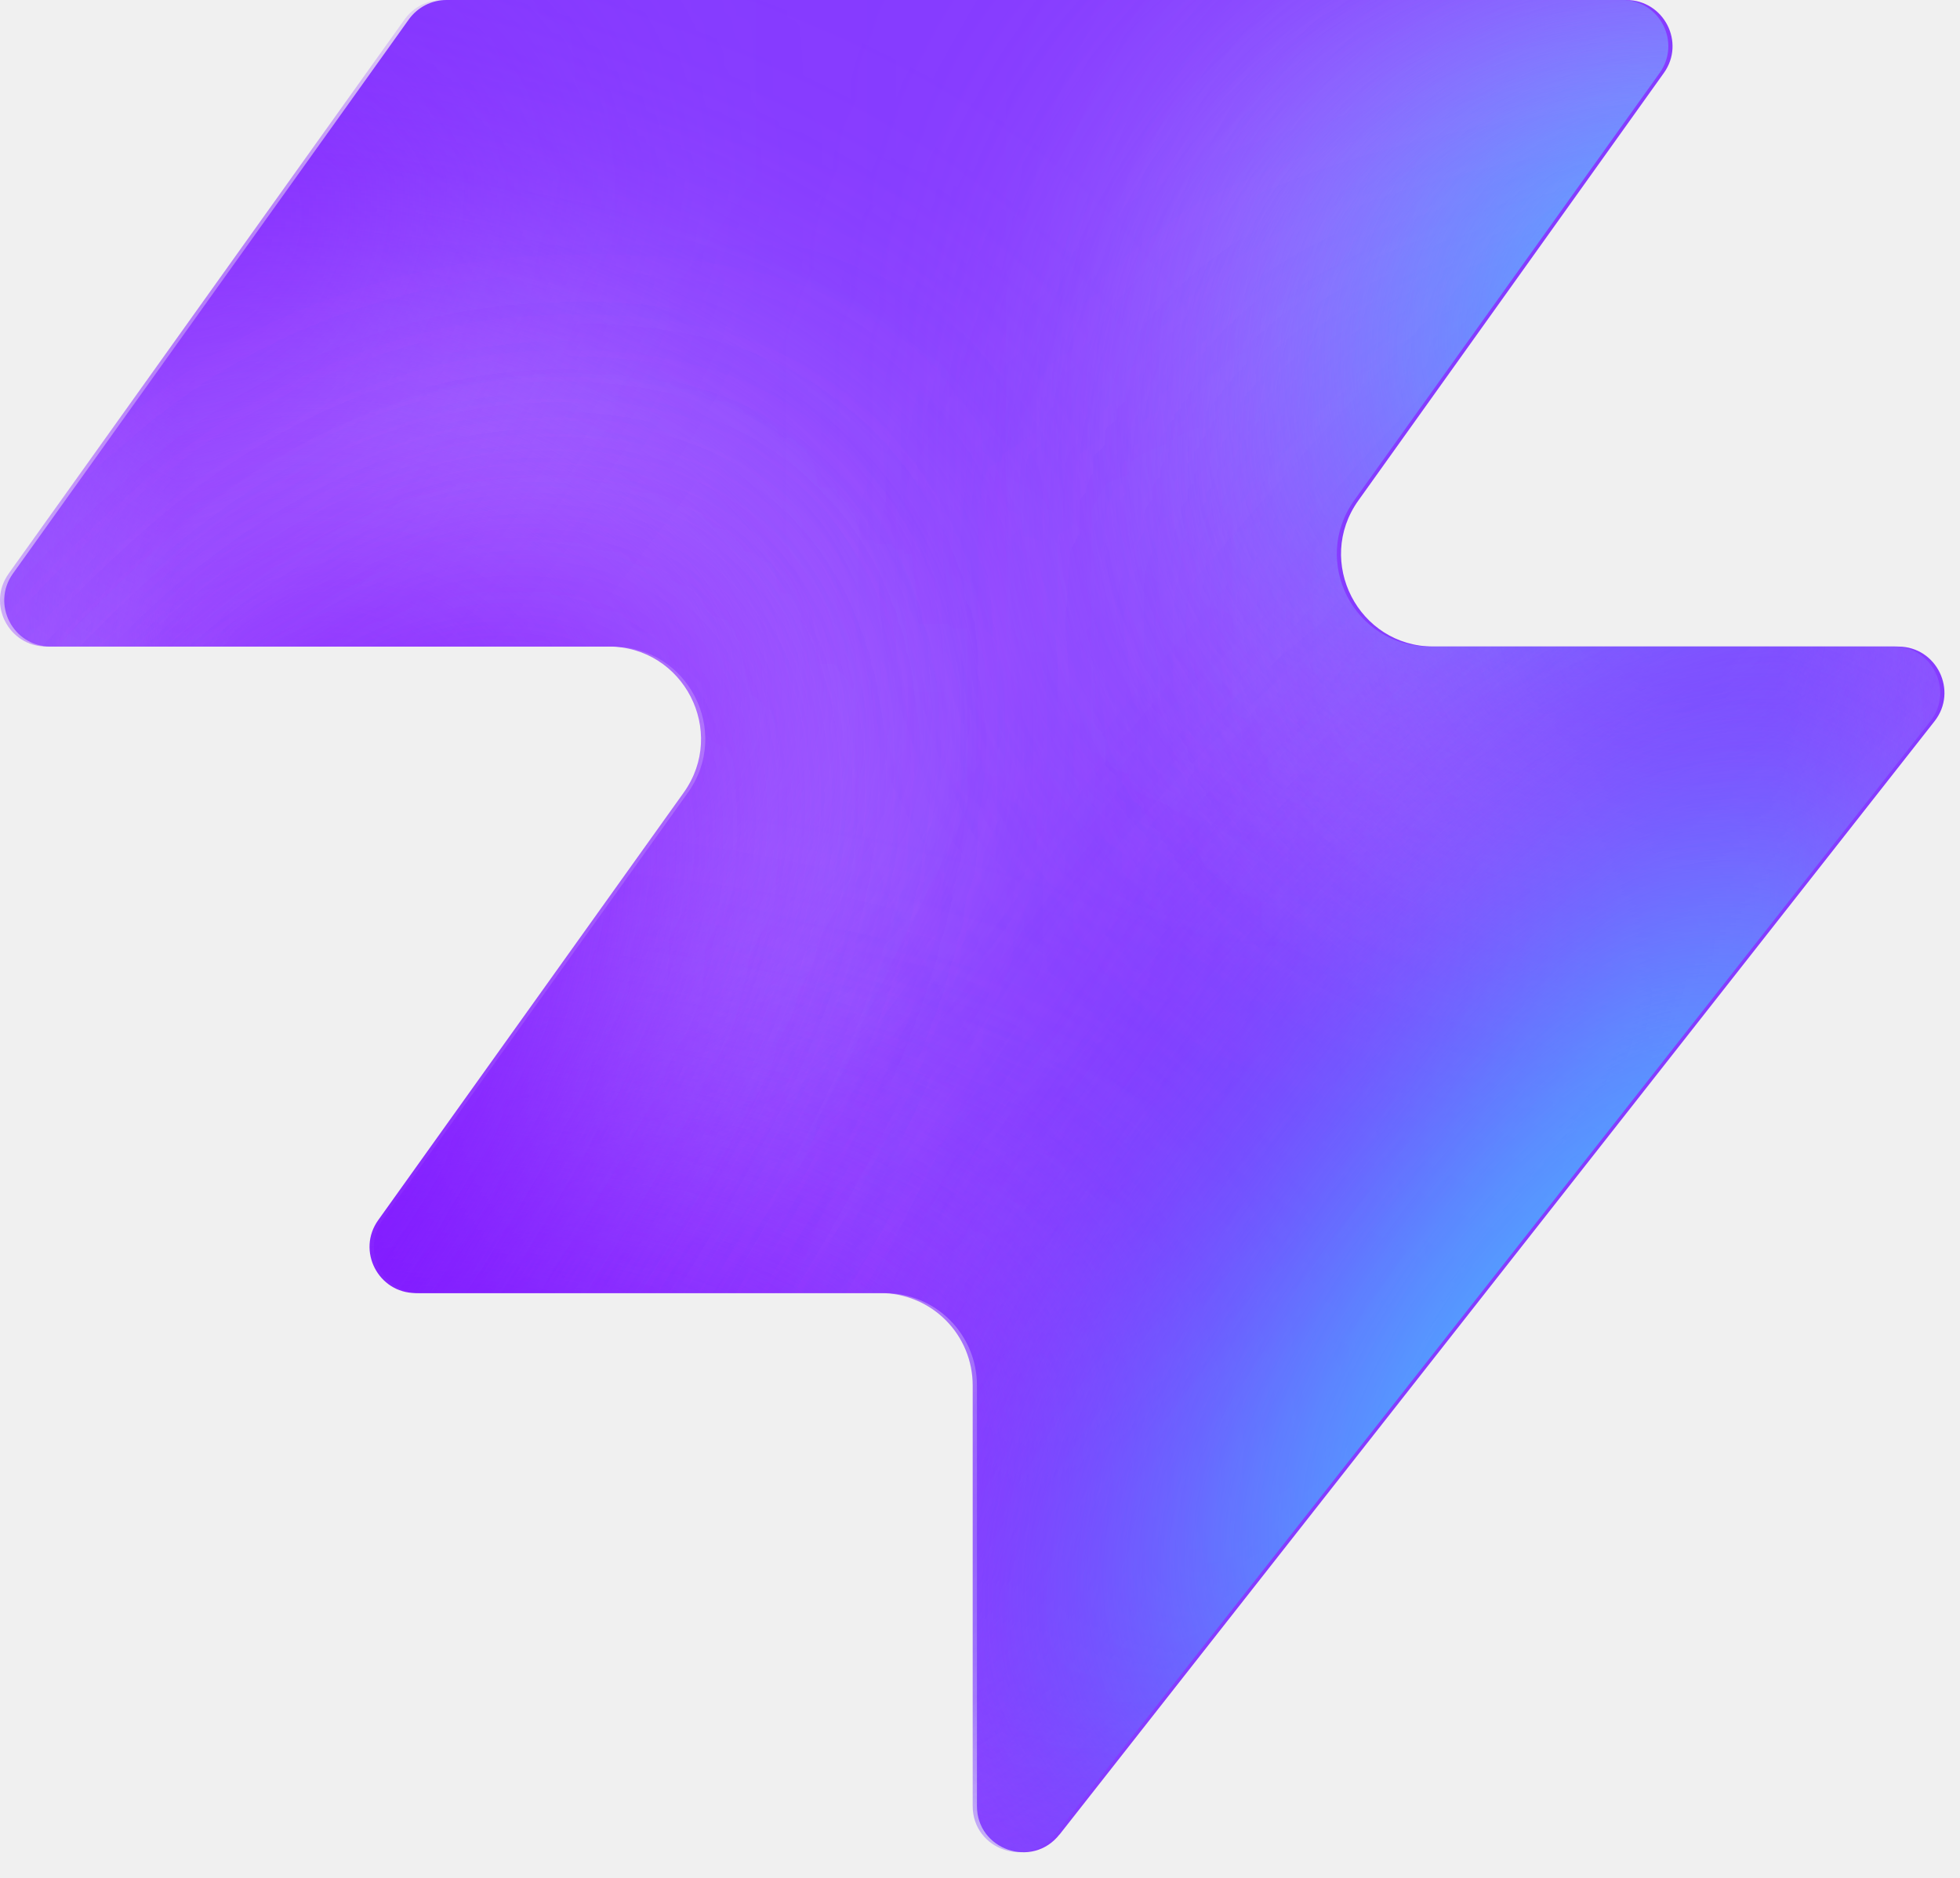
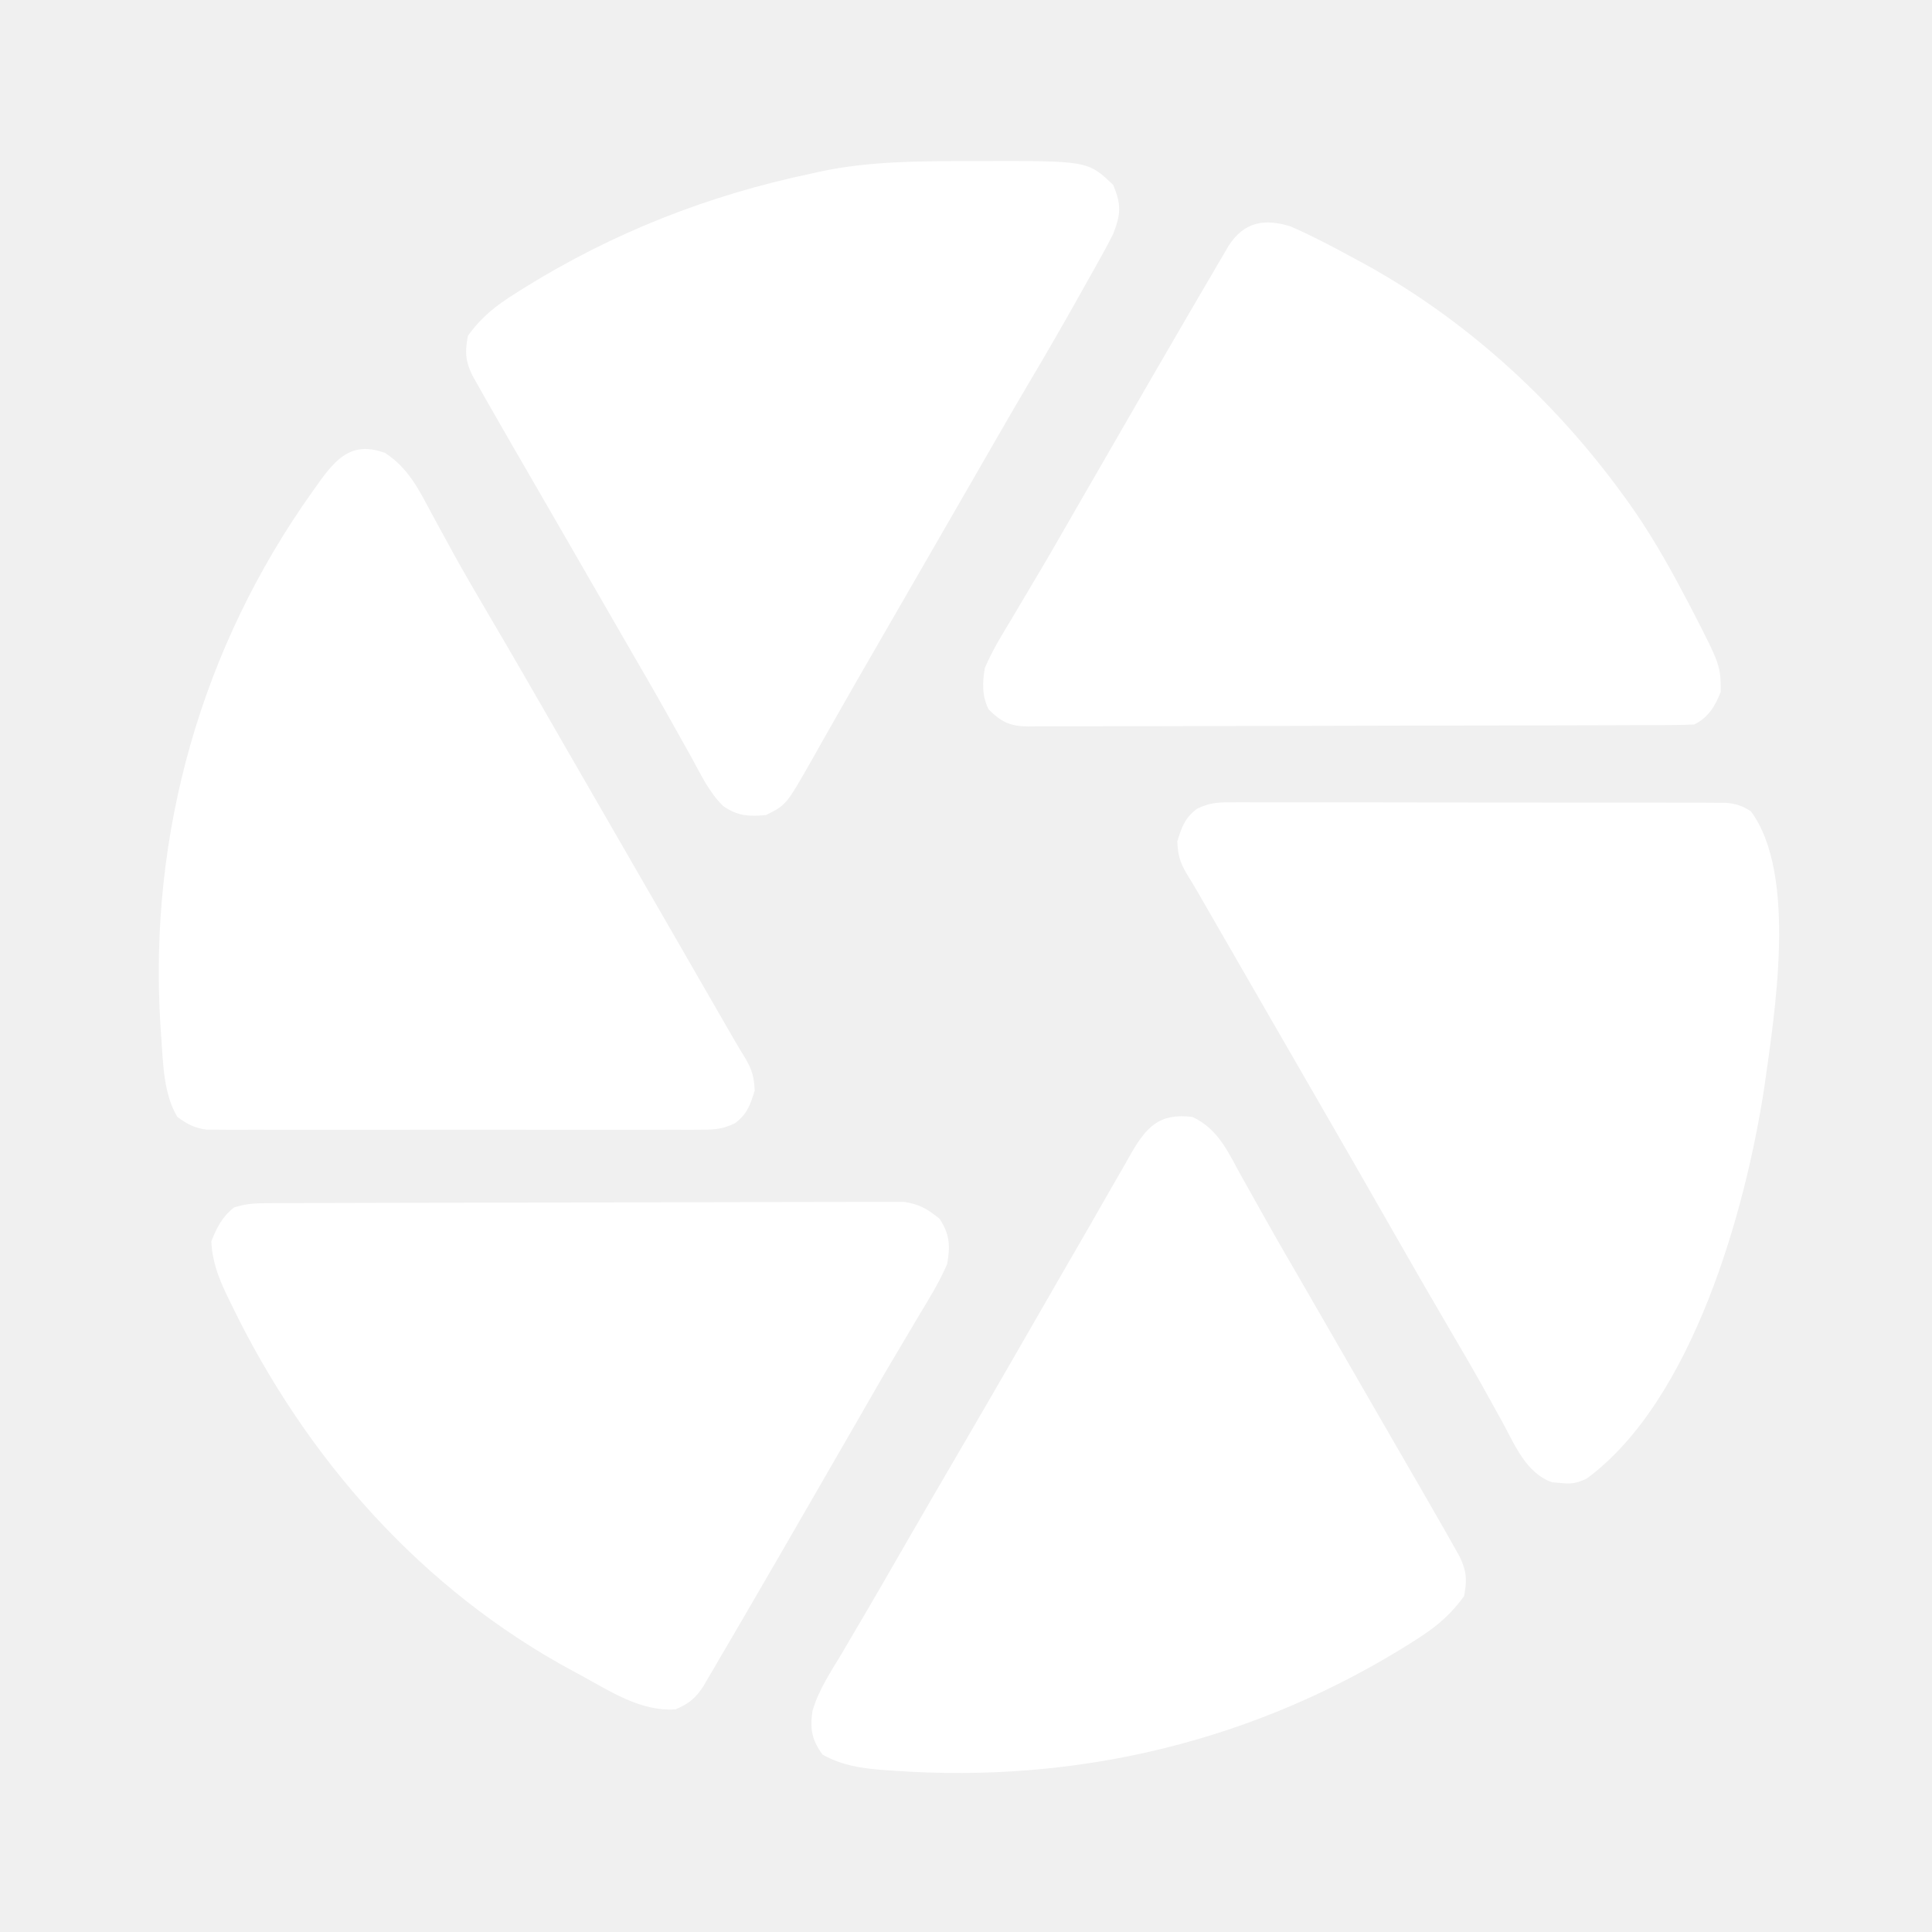
- <svg xmlns="http://www.w3.org/2000/svg" width="48" height="46" fill="none" viewBox="0 0 48 46">
-   <path fill="#863bff" d="M25.946 44.938c-.664.845-2.021.375-2.021-.698V33.937a2.26 2.26 0 0 0-2.262-2.262H10.287c-.92 0-1.456-1.04-.92-1.788l7.48-10.471c1.07-1.497 0-3.578-1.842-3.578H1.237c-.92 0-1.456-1.04-.92-1.788L10.013.474c.214-.297.556-.474.92-.474h28.894c.92 0 1.456 1.04.92 1.788l-7.48 10.471c-1.07 1.498 0 3.579 1.842 3.579h11.377c.943 0 1.473 1.088.89 1.83L25.947 44.94z" style="fill:#863bff;fill:color(display-p3 .525 .23 1);fill-opacity:1" />
-   <mask id="a" width="48" height="46" x="0" y="0" maskUnits="userSpaceOnUse" style="mask-type:alpha">
-     <path fill="#000" d="M25.842 44.938c-.664.844-2.021.375-2.021-.698V33.937a2.26 2.26 0 0 0-2.262-2.262H10.183c-.92 0-1.456-1.04-.92-1.788l7.48-10.471c1.07-1.498 0-3.579-1.842-3.579H1.133c-.92 0-1.456-1.04-.92-1.787L9.91.473c.214-.297.556-.474.92-.474h28.894c.92 0 1.456 1.04.92 1.788l-7.48 10.471c-1.07 1.498 0 3.578 1.842 3.578h11.377c.943 0 1.473 1.088.89 1.832L25.843 44.94z" style="fill:#000;fill-opacity:1" />
-   </mask>
-   <g mask="url(#a)">
-     <g filter="url(#b)">
-       <ellipse cx="5.508" cy="14.704" fill="#ede6ff" rx="5.508" ry="14.704" style="fill:#ede6ff;fill:color(display-p3 .927 .903 1);fill-opacity:1" transform="matrix(.00324 1 1 -.00324 -4.47 31.516)" />
-     </g>
-     <g filter="url(#c)">
-       <ellipse cx="10.399" cy="29.851" fill="#ede6ff" rx="10.399" ry="29.851" style="fill:#ede6ff;fill:color(display-p3 .927 .903 1);fill-opacity:1" transform="matrix(.00324 1 1 -.00324 -39.328 7.883)" />
-     </g>
-     <g filter="url(#d)">
-       <ellipse cx="5.508" cy="30.487" fill="#7e14ff" rx="5.508" ry="30.487" style="fill:#7e14ff;fill:color(display-p3 .492 .077 1);fill-opacity:1" transform="rotate(89.814 -25.913 -14.639)scale(1 -1)" />
-     </g>
-     <g filter="url(#e)">
-       <ellipse cx="5.508" cy="30.599" fill="#7e14ff" rx="5.508" ry="30.599" style="fill:#7e14ff;fill:color(display-p3 .492 .077 1);fill-opacity:1" transform="rotate(89.814 -32.644 -3.334)scale(1 -1)" />
-     </g>
-     <g filter="url(#f)">
-       <ellipse cx="5.508" cy="30.599" fill="#7e14ff" rx="5.508" ry="30.599" style="fill:#7e14ff;fill:color(display-p3 .492 .077 1);fill-opacity:1" transform="matrix(.00324 1 1 -.00324 -34.34 30.47)" />
-     </g>
-     <g filter="url(#g)">
-       <ellipse cx="14.072" cy="22.078" fill="#ede6ff" rx="14.072" ry="22.078" style="fill:#ede6ff;fill:color(display-p3 .927 .903 1);fill-opacity:1" transform="rotate(93.35 24.506 48.493)scale(-1 1)" />
-     </g>
-     <g filter="url(#h)">
-       <ellipse cx="3.47" cy="21.501" fill="#7e14ff" rx="3.47" ry="21.501" style="fill:#7e14ff;fill:color(display-p3 .492 .077 1);fill-opacity:1" transform="rotate(89.009 28.708 47.59)scale(-1 1)" />
-     </g>
-     <g filter="url(#i)">
-       <ellipse cx="3.47" cy="21.501" fill="#7e14ff" rx="3.47" ry="21.501" style="fill:#7e14ff;fill:color(display-p3 .492 .077 1);fill-opacity:1" transform="rotate(89.009 28.708 47.59)scale(-1 1)" />
-     </g>
-     <g filter="url(#j)">
-       <ellipse cx=".387" cy="8.972" fill="#7e14ff" rx="4.407" ry="29.108" style="fill:#7e14ff;fill:color(display-p3 .492 .077 1);fill-opacity:1" transform="rotate(39.51 .387 8.972)" />
-     </g>
-     <g filter="url(#k)">
-       <ellipse cx="47.523" cy="-6.092" fill="#7e14ff" rx="4.407" ry="29.108" style="fill:#7e14ff;fill:color(display-p3 .492 .077 1);fill-opacity:1" transform="rotate(37.892 47.523 -6.092)" />
-     </g>
-     <g filter="url(#l)">
-       <ellipse cx="41.412" cy="6.333" fill="#47bfff" rx="5.971" ry="9.665" style="fill:#47bfff;fill:color(display-p3 .28 .748 1);fill-opacity:1" transform="rotate(37.892 41.412 6.333)" />
-     </g>
-     <g filter="url(#m)">
-       <ellipse cx="-1.879" cy="38.332" fill="#7e14ff" rx="4.407" ry="29.108" style="fill:#7e14ff;fill:color(display-p3 .492 .077 1);fill-opacity:1" transform="rotate(37.892 -1.88 38.332)" />
-     </g>
-     <g filter="url(#n)">
-       <ellipse cx="-1.879" cy="38.332" fill="#7e14ff" rx="4.407" ry="29.108" style="fill:#7e14ff;fill:color(display-p3 .492 .077 1);fill-opacity:1" transform="rotate(37.892 -1.88 38.332)" />
-     </g>
-     <g filter="url(#o)">
-       <ellipse cx="35.651" cy="29.907" fill="#7e14ff" rx="4.407" ry="29.108" style="fill:#7e14ff;fill:color(display-p3 .492 .077 1);fill-opacity:1" transform="rotate(37.892 35.651 29.907)" />
-     </g>
-     <g filter="url(#p)">
-       <ellipse cx="38.418" cy="32.4" fill="#47bfff" rx="5.971" ry="15.297" style="fill:#47bfff;fill:color(display-p3 .28 .748 1);fill-opacity:1" transform="rotate(37.892 38.418 32.4)" />
-     </g>
-   </g>
-   <defs>
-     <filter id="b" width="60.045" height="41.654" x="-19.77" y="16.149" color-interpolation-filters="sRGB" filterUnits="userSpaceOnUse">
-       <feFlood flood-opacity="0" result="BackgroundImageFix" />
-       <feBlend in="SourceGraphic" in2="BackgroundImageFix" result="shape" />
-       <feGaussianBlur result="effect1_foregroundBlur_2002_17158" stdDeviation="7.659" />
-     </filter>
-     <filter id="c" width="90.34" height="51.437" x="-54.613" y="-7.533" color-interpolation-filters="sRGB" filterUnits="userSpaceOnUse">
-       <feFlood flood-opacity="0" result="BackgroundImageFix" />
-       <feBlend in="SourceGraphic" in2="BackgroundImageFix" result="shape" />
-       <feGaussianBlur result="effect1_foregroundBlur_2002_17158" stdDeviation="7.659" />
-     </filter>
-     <filter id="d" width="79.355" height="29.4" x="-49.64" y="2.03" color-interpolation-filters="sRGB" filterUnits="userSpaceOnUse">
-       <feFlood flood-opacity="0" result="BackgroundImageFix" />
-       <feBlend in="SourceGraphic" in2="BackgroundImageFix" result="shape" />
-       <feGaussianBlur result="effect1_foregroundBlur_2002_17158" stdDeviation="4.596" />
-     </filter>
-     <filter id="e" width="79.579" height="29.4" x="-45.045" y="20.029" color-interpolation-filters="sRGB" filterUnits="userSpaceOnUse">
-       <feFlood flood-opacity="0" result="BackgroundImageFix" />
-       <feBlend in="SourceGraphic" in2="BackgroundImageFix" result="shape" />
-       <feGaussianBlur result="effect1_foregroundBlur_2002_17158" stdDeviation="4.596" />
-     </filter>
-     <filter id="f" width="79.579" height="29.4" x="-43.513" y="21.178" color-interpolation-filters="sRGB" filterUnits="userSpaceOnUse">
-       <feFlood flood-opacity="0" result="BackgroundImageFix" />
-       <feBlend in="SourceGraphic" in2="BackgroundImageFix" result="shape" />
-       <feGaussianBlur result="effect1_foregroundBlur_2002_17158" stdDeviation="4.596" />
-     </filter>
-     <filter id="g" width="74.749" height="58.852" x="15.756" y="-17.901" color-interpolation-filters="sRGB" filterUnits="userSpaceOnUse">
-       <feFlood flood-opacity="0" result="BackgroundImageFix" />
-       <feBlend in="SourceGraphic" in2="BackgroundImageFix" result="shape" />
-       <feGaussianBlur result="effect1_foregroundBlur_2002_17158" stdDeviation="7.659" />
-     </filter>
-     <filter id="h" width="61.377" height="25.362" x="23.548" y="2.284" color-interpolation-filters="sRGB" filterUnits="userSpaceOnUse">
-       <feFlood flood-opacity="0" result="BackgroundImageFix" />
-       <feBlend in="SourceGraphic" in2="BackgroundImageFix" result="shape" />
-       <feGaussianBlur result="effect1_foregroundBlur_2002_17158" stdDeviation="4.596" />
-     </filter>
-     <filter id="i" width="61.377" height="25.362" x="23.548" y="2.284" color-interpolation-filters="sRGB" filterUnits="userSpaceOnUse">
-       <feFlood flood-opacity="0" result="BackgroundImageFix" />
-       <feBlend in="SourceGraphic" in2="BackgroundImageFix" result="shape" />
-       <feGaussianBlur result="effect1_foregroundBlur_2002_17158" stdDeviation="4.596" />
-     </filter>
-     <filter id="j" width="56.045" height="63.649" x="-27.636" y="-22.853" color-interpolation-filters="sRGB" filterUnits="userSpaceOnUse">
-       <feFlood flood-opacity="0" result="BackgroundImageFix" />
-       <feBlend in="SourceGraphic" in2="BackgroundImageFix" result="shape" />
-       <feGaussianBlur result="effect1_foregroundBlur_2002_17158" stdDeviation="4.596" />
-     </filter>
-     <filter id="k" width="54.814" height="64.646" x="20.116" y="-38.415" color-interpolation-filters="sRGB" filterUnits="userSpaceOnUse">
-       <feFlood flood-opacity="0" result="BackgroundImageFix" />
-       <feBlend in="SourceGraphic" in2="BackgroundImageFix" result="shape" />
-       <feGaussianBlur result="effect1_foregroundBlur_2002_17158" stdDeviation="4.596" />
-     </filter>
-     <filter id="l" width="33.541" height="35.313" x="24.641" y="-11.323" color-interpolation-filters="sRGB" filterUnits="userSpaceOnUse">
-       <feFlood flood-opacity="0" result="BackgroundImageFix" />
-       <feBlend in="SourceGraphic" in2="BackgroundImageFix" result="shape" />
-       <feGaussianBlur result="effect1_foregroundBlur_2002_17158" stdDeviation="4.596" />
-     </filter>
-     <filter id="m" width="54.814" height="64.646" x="-29.286" y="6.009" color-interpolation-filters="sRGB" filterUnits="userSpaceOnUse">
-       <feFlood flood-opacity="0" result="BackgroundImageFix" />
-       <feBlend in="SourceGraphic" in2="BackgroundImageFix" result="shape" />
-       <feGaussianBlur result="effect1_foregroundBlur_2002_17158" stdDeviation="4.596" />
-     </filter>
-     <filter id="n" width="54.814" height="64.646" x="-29.286" y="6.009" color-interpolation-filters="sRGB" filterUnits="userSpaceOnUse">
-       <feFlood flood-opacity="0" result="BackgroundImageFix" />
-       <feBlend in="SourceGraphic" in2="BackgroundImageFix" result="shape" />
-       <feGaussianBlur result="effect1_foregroundBlur_2002_17158" stdDeviation="4.596" />
-     </filter>
-     <filter id="o" width="54.814" height="64.646" x="8.244" y="-2.416" color-interpolation-filters="sRGB" filterUnits="userSpaceOnUse">
-       <feFlood flood-opacity="0" result="BackgroundImageFix" />
-       <feBlend in="SourceGraphic" in2="BackgroundImageFix" result="shape" />
-       <feGaussianBlur result="effect1_foregroundBlur_2002_17158" stdDeviation="4.596" />
-     </filter>
-     <filter id="p" width="39.409" height="43.623" x="18.713" y="10.588" color-interpolation-filters="sRGB" filterUnits="userSpaceOnUse">
-       <feFlood flood-opacity="0" result="BackgroundImageFix" />
-       <feBlend in="SourceGraphic" in2="BackgroundImageFix" result="shape" />
-       <feGaussianBlur result="effect1_foregroundBlur_2002_17158" stdDeviation="4.596" />
-     </filter>
-   </defs>
+ <svg xmlns="http://www.w3.org/2000/svg" version="1.1" width="512" height="512">
+   <path d="M0 0 C1.179 -0.007 2.358 -0.014 3.573 -0.021 C5.5 -0.01 5.5 -0.01 7.466 0.002 C8.84 -0.001 10.213 -0.004 11.587 -0.009 C15.31 -0.019 19.033 -0.009 22.756 0.004 C26.654 0.016 30.552 0.011 34.45 0.009 C40.994 0.009 47.538 0.02 54.083 0.038 C61.648 0.059 69.214 0.063 76.78 0.056 C84.06 0.051 91.34 0.056 98.62 0.068 C101.718 0.072 104.816 0.073 107.913 0.071 C111.56 0.069 115.207 0.077 118.854 0.093 C120.83 0.099 122.807 0.096 124.784 0.092 C125.96 0.099 127.136 0.106 128.348 0.114 C129.371 0.116 130.393 0.118 131.446 0.12 C134.197 0.382 135.802 0.885 138.111 2.374 C150.54 19.168 144.365 56.226 141.666 75.561 C136.753 107.843 122.801 158.447 94.603 179.222 C91.928 180.459 90.511 180.701 87.611 180.374 C86.879 180.312 86.146 180.25 85.392 180.187 C78.463 177.719 75.457 170.093 72.173 164.062 C71.016 161.975 69.857 159.889 68.697 157.804 C68.103 156.735 67.51 155.666 66.899 154.565 C64.098 149.567 61.2 144.627 58.298 139.687 C53.202 130.988 48.166 122.257 43.173 113.499 C36.145 101.174 29.068 88.877 21.97 76.592 C18.847 71.188 15.729 65.781 12.611 60.374 C11.376 58.235 10.142 56.096 8.908 53.956 C6.601 49.958 4.295 45.96 1.991 41.961 C0.613 39.57 -0.766 37.179 -2.144 34.789 C-3.115 33.104 -4.085 31.42 -5.055 29.736 C-5.645 28.713 -6.235 27.69 -6.842 26.636 C-7.36 25.738 -7.877 24.841 -8.41 23.916 C-9.425 22.172 -10.465 20.442 -11.525 18.725 C-13.225 15.796 -13.754 13.766 -13.889 10.374 C-12.719 6.537 -11.889 4.122 -8.64 1.691 C-5.505 0.19 -3.463 -0.001 0 0 Z " fill="#FFFFFF" transform="translate(325.8893,212.6258)" />
+   <path d="M0 0 C6.282 4.079 9.041 9.819 12.5 16.312 C13.739 18.582 14.98 20.85 16.223 23.117 C16.851 24.268 17.479 25.419 18.125 26.604 C20.976 31.767 23.949 36.854 26.938 41.938 C28.104 43.928 29.271 45.919 30.438 47.91 C31.021 48.907 31.605 49.903 32.207 50.93 C35.304 56.233 38.371 61.554 41.438 66.875 C42.06 67.955 42.683 69.035 43.324 70.148 C44.586 72.338 45.847 74.528 47.109 76.718 C50.237 82.147 53.369 87.573 56.5 93 C57.75 95.167 59 97.333 60.25 99.5 C60.869 100.573 61.487 101.645 62.125 102.75 C67.75 112.5 67.75 112.5 69.628 115.755 C70.868 117.905 72.108 120.054 73.349 122.204 C76.274 127.273 79.198 132.343 82.12 137.413 C83.498 139.804 84.876 142.195 86.255 144.586 C87.225 146.27 88.196 147.954 89.166 149.639 C89.756 150.662 90.346 151.684 90.953 152.738 C91.729 154.085 91.729 154.085 92.521 155.458 C93.536 157.202 94.576 158.932 95.636 160.649 C97.336 163.578 97.864 165.608 98 169 C96.829 172.838 96 175.252 92.75 177.683 C89.619 179.183 87.577 179.377 84.117 179.381 C82.351 179.394 82.351 179.394 80.549 179.407 C79.266 179.401 77.982 179.394 76.66 179.388 C75.288 179.392 73.916 179.398 72.544 179.404 C68.825 179.418 65.107 179.412 61.388 179.403 C57.493 179.395 53.598 179.402 49.703 179.407 C43.163 179.413 36.623 179.405 30.083 179.391 C22.525 179.375 14.968 179.38 7.41 179.397 C0.917 179.41 -5.576 179.412 -12.068 179.404 C-15.944 179.4 -19.821 179.399 -23.697 179.409 C-27.341 179.418 -30.985 179.412 -34.63 179.394 C-36.603 179.388 -38.576 179.397 -40.549 179.407 C-41.726 179.398 -42.904 179.39 -44.117 179.381 C-45.139 179.38 -46.16 179.379 -47.212 179.378 C-50.466 178.937 -52.355 177.912 -55 176 C-58.632 169.921 -58.774 161.947 -59.25 155.062 C-59.33 153.931 -59.41 152.799 -59.493 151.633 C-62.634 100.805 -48.587 51.401 -19 10 C-18.282 8.993 -17.564 7.986 -16.824 6.949 C-12.201 0.742 -8.16 -2.889 0 0 Z " fill="#FFFFFF" transform="translate(102,120)" />
+   <path d="M0 0 C0.725 -0.004 1.45 -0.007 2.198 -0.011 C4.634 -0.022 7.071 -0.026 9.507 -0.03 C11.252 -0.036 12.996 -0.043 14.74 -0.05 C19.484 -0.067 24.228 -0.078 28.972 -0.086 C31.935 -0.091 34.898 -0.097 37.861 -0.103 C47.131 -0.123 56.4 -0.137 65.669 -0.145 C76.372 -0.155 87.075 -0.181 97.779 -0.222 C106.05 -0.252 114.321 -0.267 122.592 -0.27 C127.533 -0.272 132.474 -0.281 137.414 -0.306 C142.063 -0.33 146.711 -0.334 151.359 -0.324 C153.064 -0.323 154.769 -0.329 156.474 -0.343 C158.804 -0.361 161.133 -0.354 163.463 -0.341 C164.766 -0.343 166.07 -0.345 167.412 -0.348 C171.558 0.237 173.692 1.527 176.922 4.147 C179.63 8.209 179.797 11.467 178.922 16.147 C176.963 20.691 174.427 24.865 171.86 29.085 C171.127 30.322 170.396 31.561 169.666 32.801 C168.166 35.348 166.655 37.89 165.137 40.427 C161.808 46.001 158.591 51.64 155.36 57.272 C154.121 59.418 152.881 61.564 151.641 63.71 C149.138 68.041 146.638 72.375 144.141 76.71 C137.904 87.536 131.652 98.353 125.36 109.147 C124.8 110.108 124.24 111.068 123.664 112.058 C122.088 114.757 120.506 117.452 118.922 120.147 C118.113 121.539 118.113 121.539 117.287 122.959 C116.499 124.299 116.499 124.299 115.695 125.667 C115.229 126.464 114.763 127.262 114.283 128.084 C112.215 131.219 110.394 132.718 106.922 134.147 C97.7 134.742 89.78 129.427 81.922 125.147 C80.998 124.653 80.998 124.653 80.055 124.149 C39.763 102.52 9.031 67.687 -10.765 26.835 C-11.399 25.537 -11.399 25.537 -12.045 24.213 C-14.245 19.527 -15.82 15.398 -16.078 10.147 C-14.684 6.522 -13.15 3.579 -10.078 1.147 C-6.541 -0.032 -3.735 0.012 0 0 Z " fill="#FFFFFF" transform="translate(72.07796,318.8528)" />
+   <path d="M0 0 C6.835 3.188 9.425 9.226 12.938 15.625 C13.592 16.793 14.249 17.959 14.906 19.125 C16.27 21.545 17.627 23.969 18.98 26.396 C22.092 31.965 25.301 37.48 28.5 43 C29.75 45.166 31 47.333 32.25 49.5 C32.869 50.572 33.487 51.645 34.125 52.75 C36.938 57.625 36.938 57.625 39.75 62.5 C40.679 64.111 40.679 64.111 41.627 65.754 C42.87 67.908 44.113 70.062 45.355 72.217 C48.248 77.233 51.142 82.247 54.043 87.259 C55.06 89.017 56.077 90.775 57.094 92.533 C58.362 94.727 59.632 96.919 60.902 99.111 C62.612 102.069 64.31 105.032 66 108 C66.575 109.005 67.149 110.009 67.741 111.044 C68.285 112.014 68.83 112.985 69.391 113.984 C69.877 114.846 70.363 115.708 70.864 116.597 C72.705 120.492 72.793 122.746 72 127 C68.781 131.405 65.328 134.58 60.75 137.562 C60.114 137.978 59.479 138.394 58.824 138.822 C17.163 165.327 -30.15 176.747 -79.25 173.25 C-80.327 173.176 -81.403 173.103 -82.512 173.027 C-88.259 172.537 -92.918 171.795 -98 169 C-100.855 165.163 -101.383 162.169 -100.696 157.461 C-99.124 151.905 -95.815 147.05 -92.875 142.125 C-92.148 140.884 -91.422 139.642 -90.698 138.399 C-89.206 135.844 -87.707 133.293 -86.203 130.745 C-83.508 126.173 -80.866 121.571 -78.223 116.968 C-72.286 106.629 -66.282 96.328 -60.267 86.034 C-56.01 78.743 -51.779 71.438 -47.562 64.125 C-46.941 63.048 -46.32 61.97 -45.68 60.86 C-42.509 55.359 -39.342 49.856 -36.176 44.352 C-33.068 38.949 -29.948 33.554 -26.824 28.162 C-24.986 24.975 -23.164 21.779 -21.344 18.582 C-20.188 16.575 -19.032 14.569 -17.875 12.562 C-17.095 11.177 -17.095 11.177 -16.298 9.763 C-12.161 2.641 -8.803 -1.081 0 0 Z " fill="#FFFFFF" transform="translate(316,296)" />
+   <path d="M0 0 C1.335 -0.006 1.335 -0.006 2.697 -0.011 C31.291 -0.073 31.291 -0.073 38 6.312 C40.22 11.524 40.023 14.146 38 19.312 C37.005 21.302 35.96 23.266 34.875 25.207 C33.947 26.874 33.947 26.874 33 28.574 C32.334 29.758 31.667 30.942 31 32.125 C30.312 33.353 29.625 34.582 28.938 35.81 C24.6 43.548 20.169 51.226 15.637 58.852 C12.311 64.455 9.065 70.104 5.812 75.75 C4.855 77.411 4.855 77.411 3.879 79.106 C2.571 81.376 1.263 83.647 -0.044 85.917 C-3.193 91.384 -6.347 96.848 -9.5 102.312 C-10.75 104.479 -12 106.646 -13.25 108.812 C-15.75 113.146 -18.25 117.479 -20.75 121.812 C-21.679 123.424 -21.679 123.424 -22.627 125.068 C-23.868 127.218 -25.11 129.367 -26.353 131.516 C-29.277 136.575 -32.191 141.64 -35.069 146.726 C-36.423 149.119 -37.784 151.509 -39.145 153.898 C-40.099 155.579 -41.045 157.265 -41.99 158.951 C-48.656 170.641 -48.656 170.641 -54 173.312 C-58.493 173.744 -61.627 173.563 -65.367 170.908 C-69.145 167.217 -71.419 162.275 -73.938 157.688 C-74.592 156.52 -75.249 155.353 -75.906 154.188 C-77.27 151.767 -78.627 149.343 -79.98 146.917 C-83.092 141.347 -86.301 135.833 -89.5 130.312 C-90.75 128.146 -92 125.979 -93.25 123.812 C-93.869 122.74 -94.487 121.668 -95.125 120.562 C-97 117.312 -98.875 114.062 -100.75 110.812 C-101.369 109.739 -101.989 108.665 -102.627 107.559 C-103.87 105.404 -105.113 103.25 -106.355 101.095 C-109.248 96.08 -112.142 91.065 -115.043 86.054 C-116.06 84.296 -117.077 82.538 -118.094 80.779 C-119.362 78.586 -120.632 76.393 -121.902 74.201 C-123.612 71.244 -125.31 68.281 -127 65.312 C-127.575 64.308 -128.149 63.303 -128.741 62.268 C-129.285 61.298 -129.83 60.328 -130.391 59.328 C-130.877 58.466 -131.363 57.604 -131.864 56.716 C-133.705 52.82 -133.793 50.566 -133 46.312 C-129.486 41.388 -125.591 38.318 -120.5 35.125 C-119.761 34.657 -119.022 34.189 -118.26 33.708 C-94.494 18.927 -69.374 9.075 -42 3.312 C-40.796 3.046 -40.796 3.046 -39.568 2.773 C-26.502 -0.019 -13.3 0.031 0 0 Z " fill="#FFFFFF" transform="translate(257,42.6875)" />
+   <path d="M0 0 C5.493 2.384 10.744 5.137 16 8 C16.924 8.494 16.924 8.494 17.867 8.999 C45.566 23.867 69.569 45.638 88 71 C88.402 71.551 88.804 72.102 89.218 72.669 C94.97 80.655 99.793 89.044 104.375 97.75 C105.125 99.169 105.125 99.169 105.89 100.617 C114 116.352 114 116.352 114 123.375 C112.565 127.141 110.669 130.165 107 132 C104.618 132.104 102.266 132.148 99.884 132.147 C99.142 132.151 98.401 132.155 97.637 132.158 C95.14 132.169 92.643 132.173 90.145 132.177 C88.36 132.183 86.575 132.19 84.789 132.197 C79.93 132.214 75.07 132.225 70.211 132.233 C67.176 132.238 64.142 132.244 61.108 132.251 C51.619 132.27 42.131 132.284 32.642 132.292 C21.679 132.302 10.717 132.328 -0.245 132.369 C-8.713 132.399 -17.18 132.414 -25.647 132.417 C-30.707 132.419 -35.767 132.428 -40.827 132.453 C-45.587 132.477 -50.346 132.481 -55.106 132.471 C-56.854 132.47 -58.601 132.477 -60.349 132.49 C-62.734 132.508 -65.118 132.501 -67.503 132.488 C-68.195 132.499 -68.887 132.51 -69.6 132.521 C-74.315 132.458 -76.683 131.318 -80 128 C-81.81 124.38 -81.667 120.883 -81 117 C-79.048 112.453 -76.505 108.282 -73.938 104.062 C-73.204 102.825 -72.473 101.586 -71.744 100.346 C-70.244 97.799 -68.733 95.257 -67.215 92.72 C-63.886 87.146 -60.669 81.507 -57.438 75.875 C-56.199 73.729 -54.959 71.583 -53.719 69.438 C-51.216 65.106 -48.716 60.773 -46.219 56.438 C-39.982 45.611 -33.73 34.794 -27.438 24 C-26.878 23.039 -26.318 22.079 -25.742 21.089 C-24.166 18.39 -22.584 15.695 -21 13 C-20.46 12.072 -19.921 11.144 -19.365 10.188 C-18.84 9.295 -18.315 8.401 -17.773 7.48 C-17.074 6.284 -17.074 6.284 -16.361 5.063 C-12.178 -1.278 -6.911 -2.13 0 0 Z " fill="#FFFFFF" transform="translate(342,60)" />
</svg>
